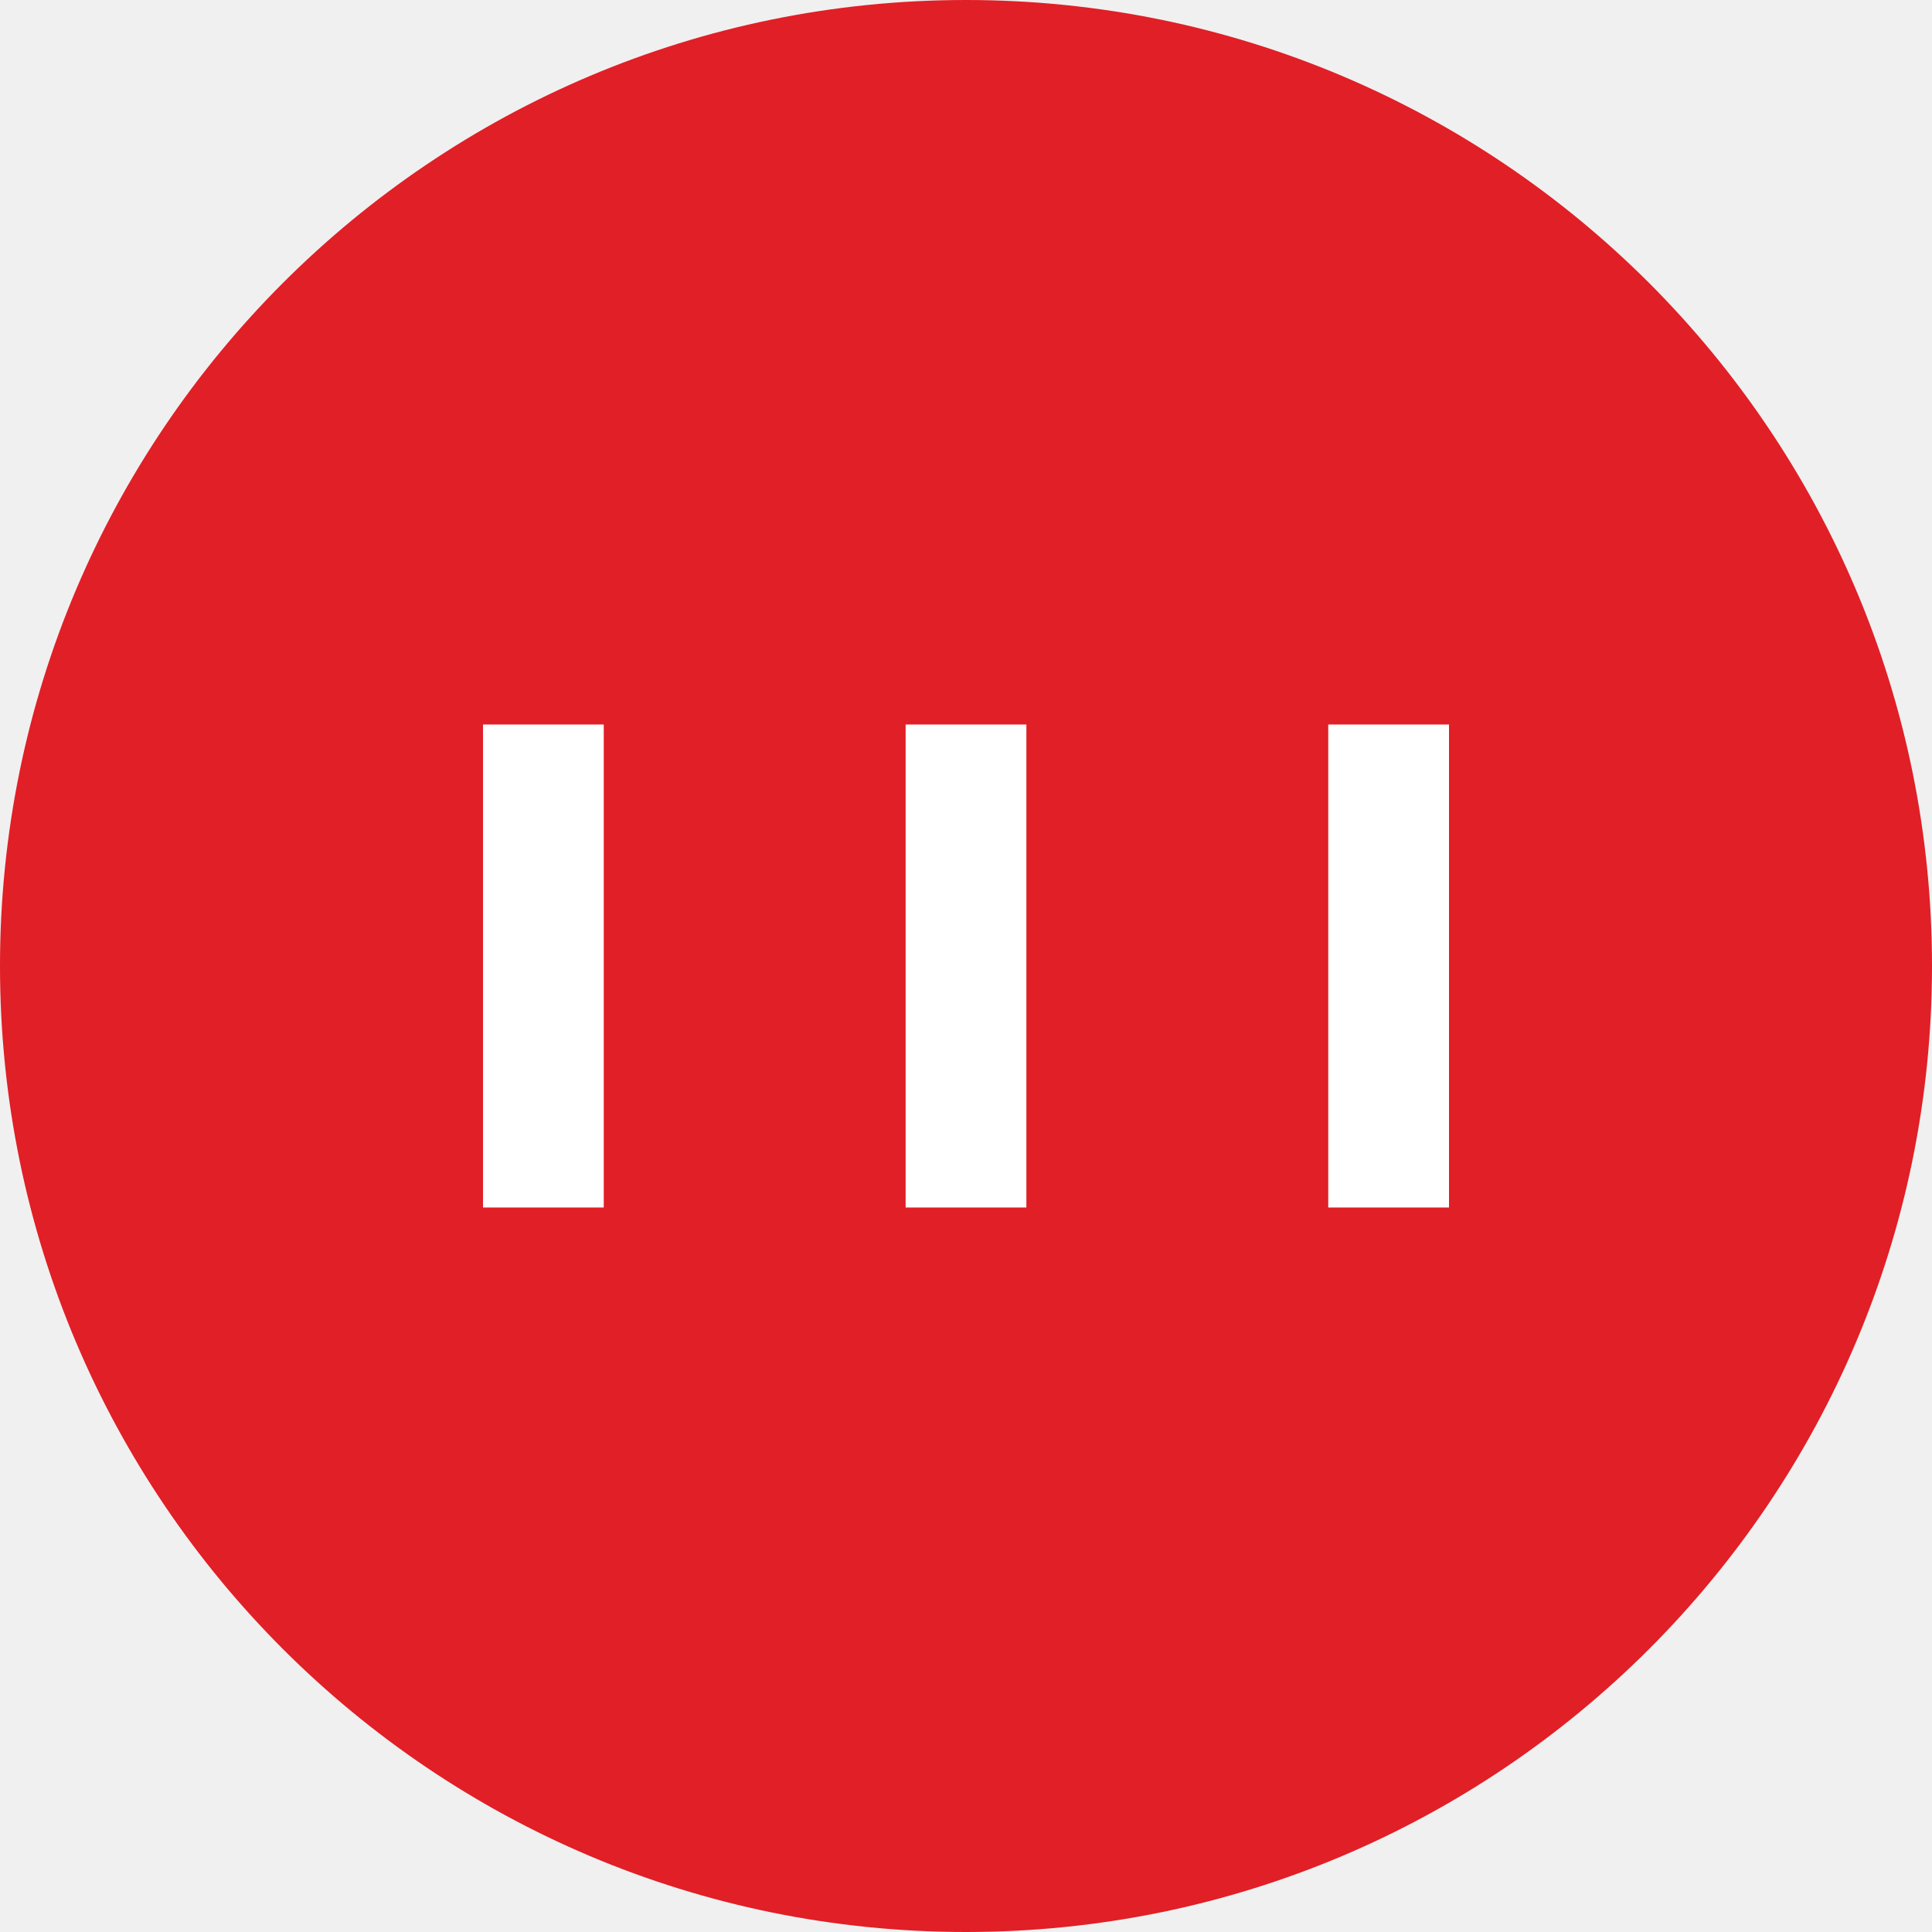
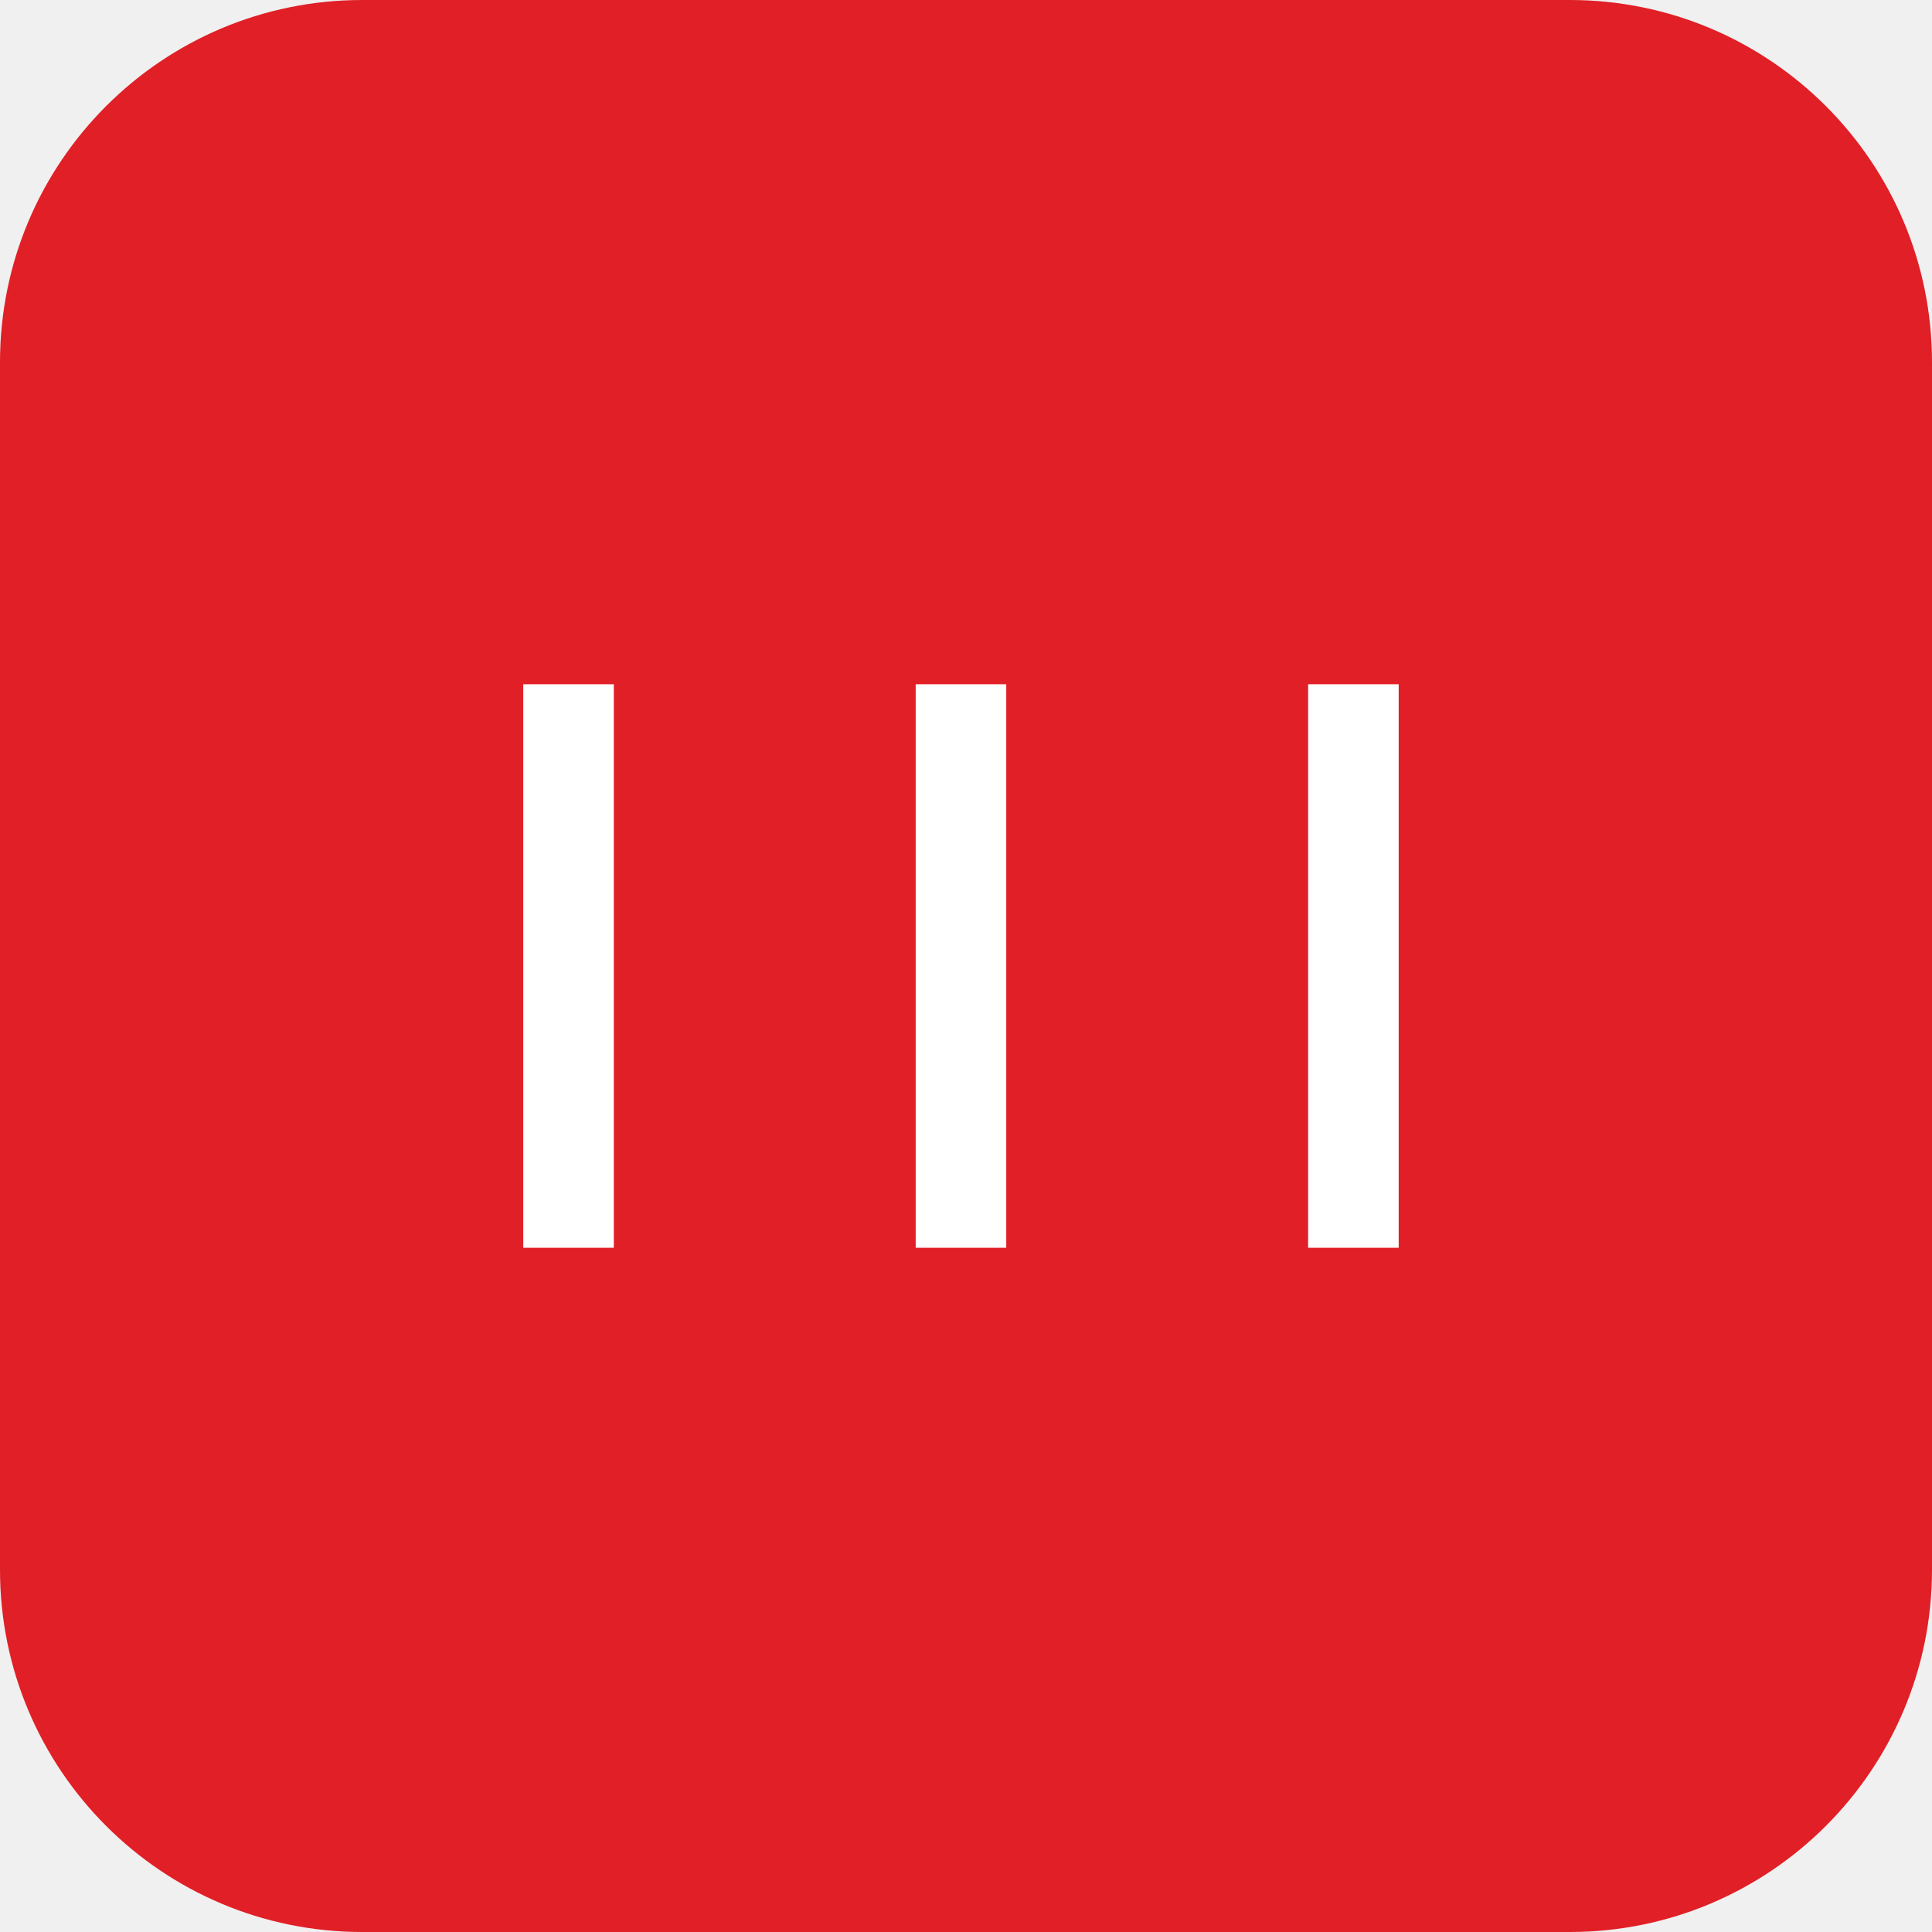
<svg xmlns="http://www.w3.org/2000/svg" viewBox="0 0 48 48" width="48" height="48">
-   <circle cx="24" cy="24" r="24" fill="#e11f26" />
-   <path d="M12 18h3v12h-3V18zm10.5 0h3v12h-3V18zm10.5 0h3v12h-3V18z" fill="white" />
+   <rect width="48" height="48" rx="9" fill="#e11f26" />
+   <path d="M13 17h2.25v14h-2.25V17zm9.75 0h2.25v14h-2.25V17zm9.75 0h2.25v14h-2.25V17z" fill="white" />
</svg>
